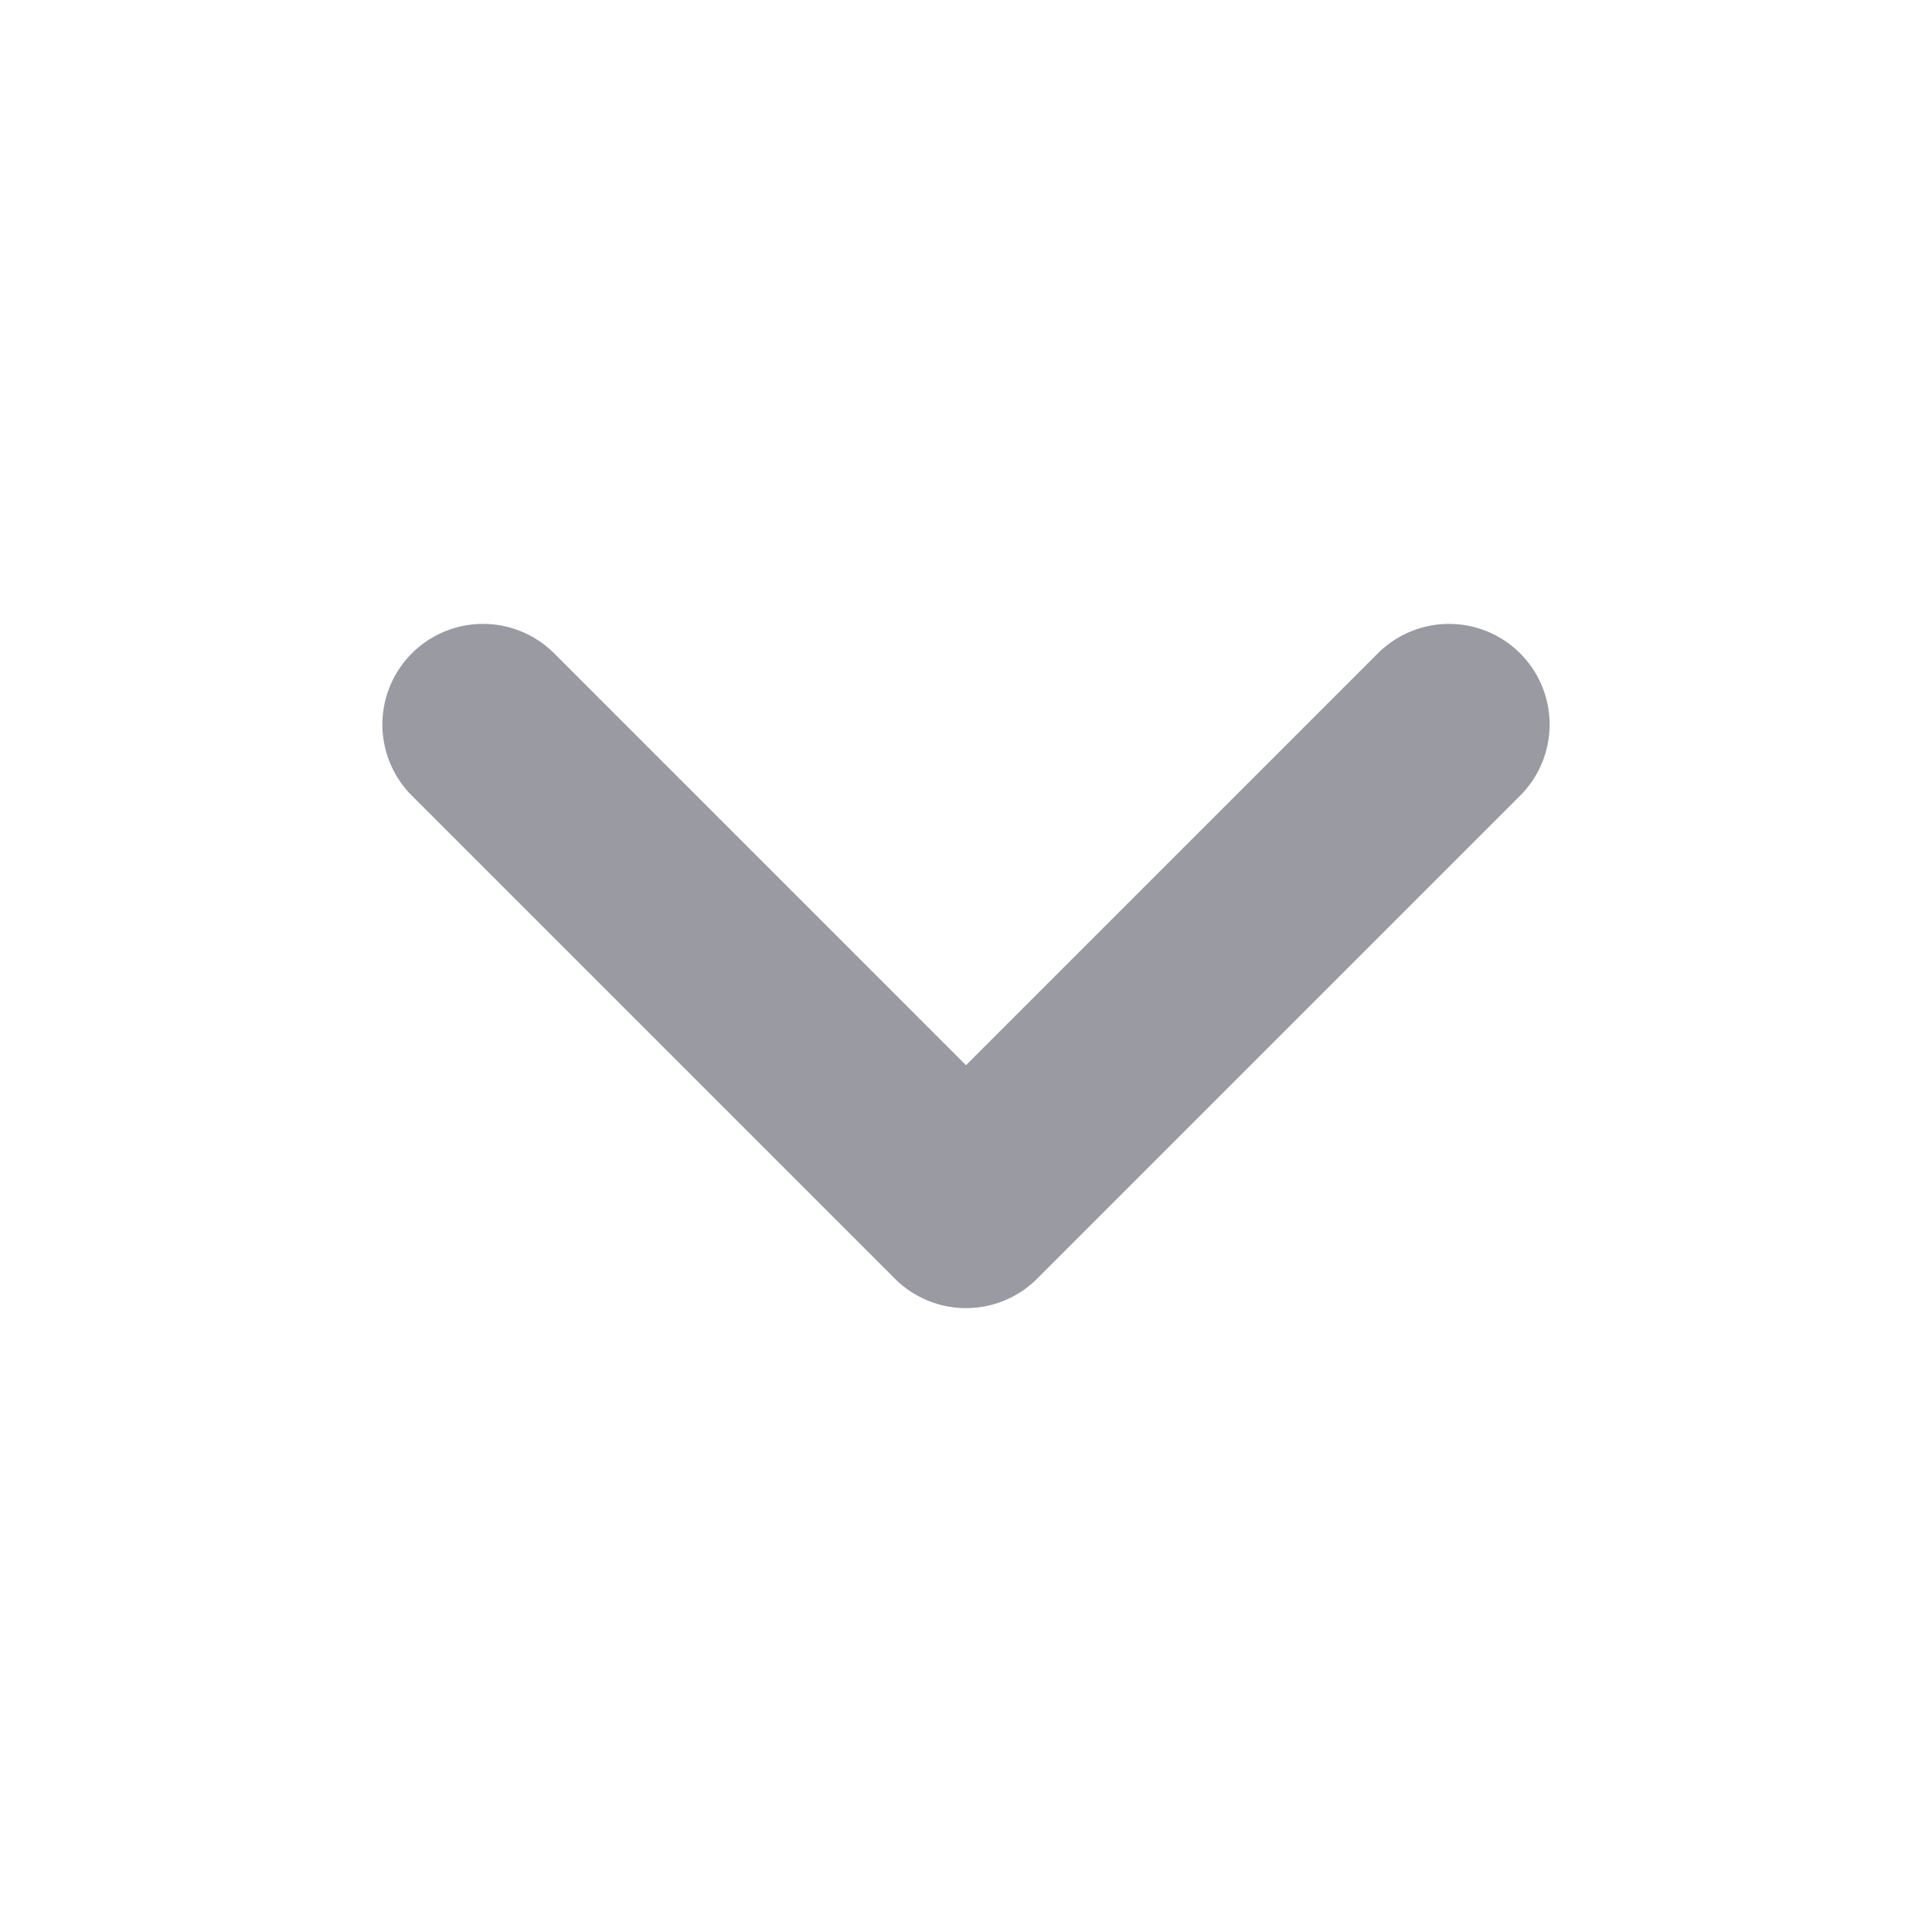
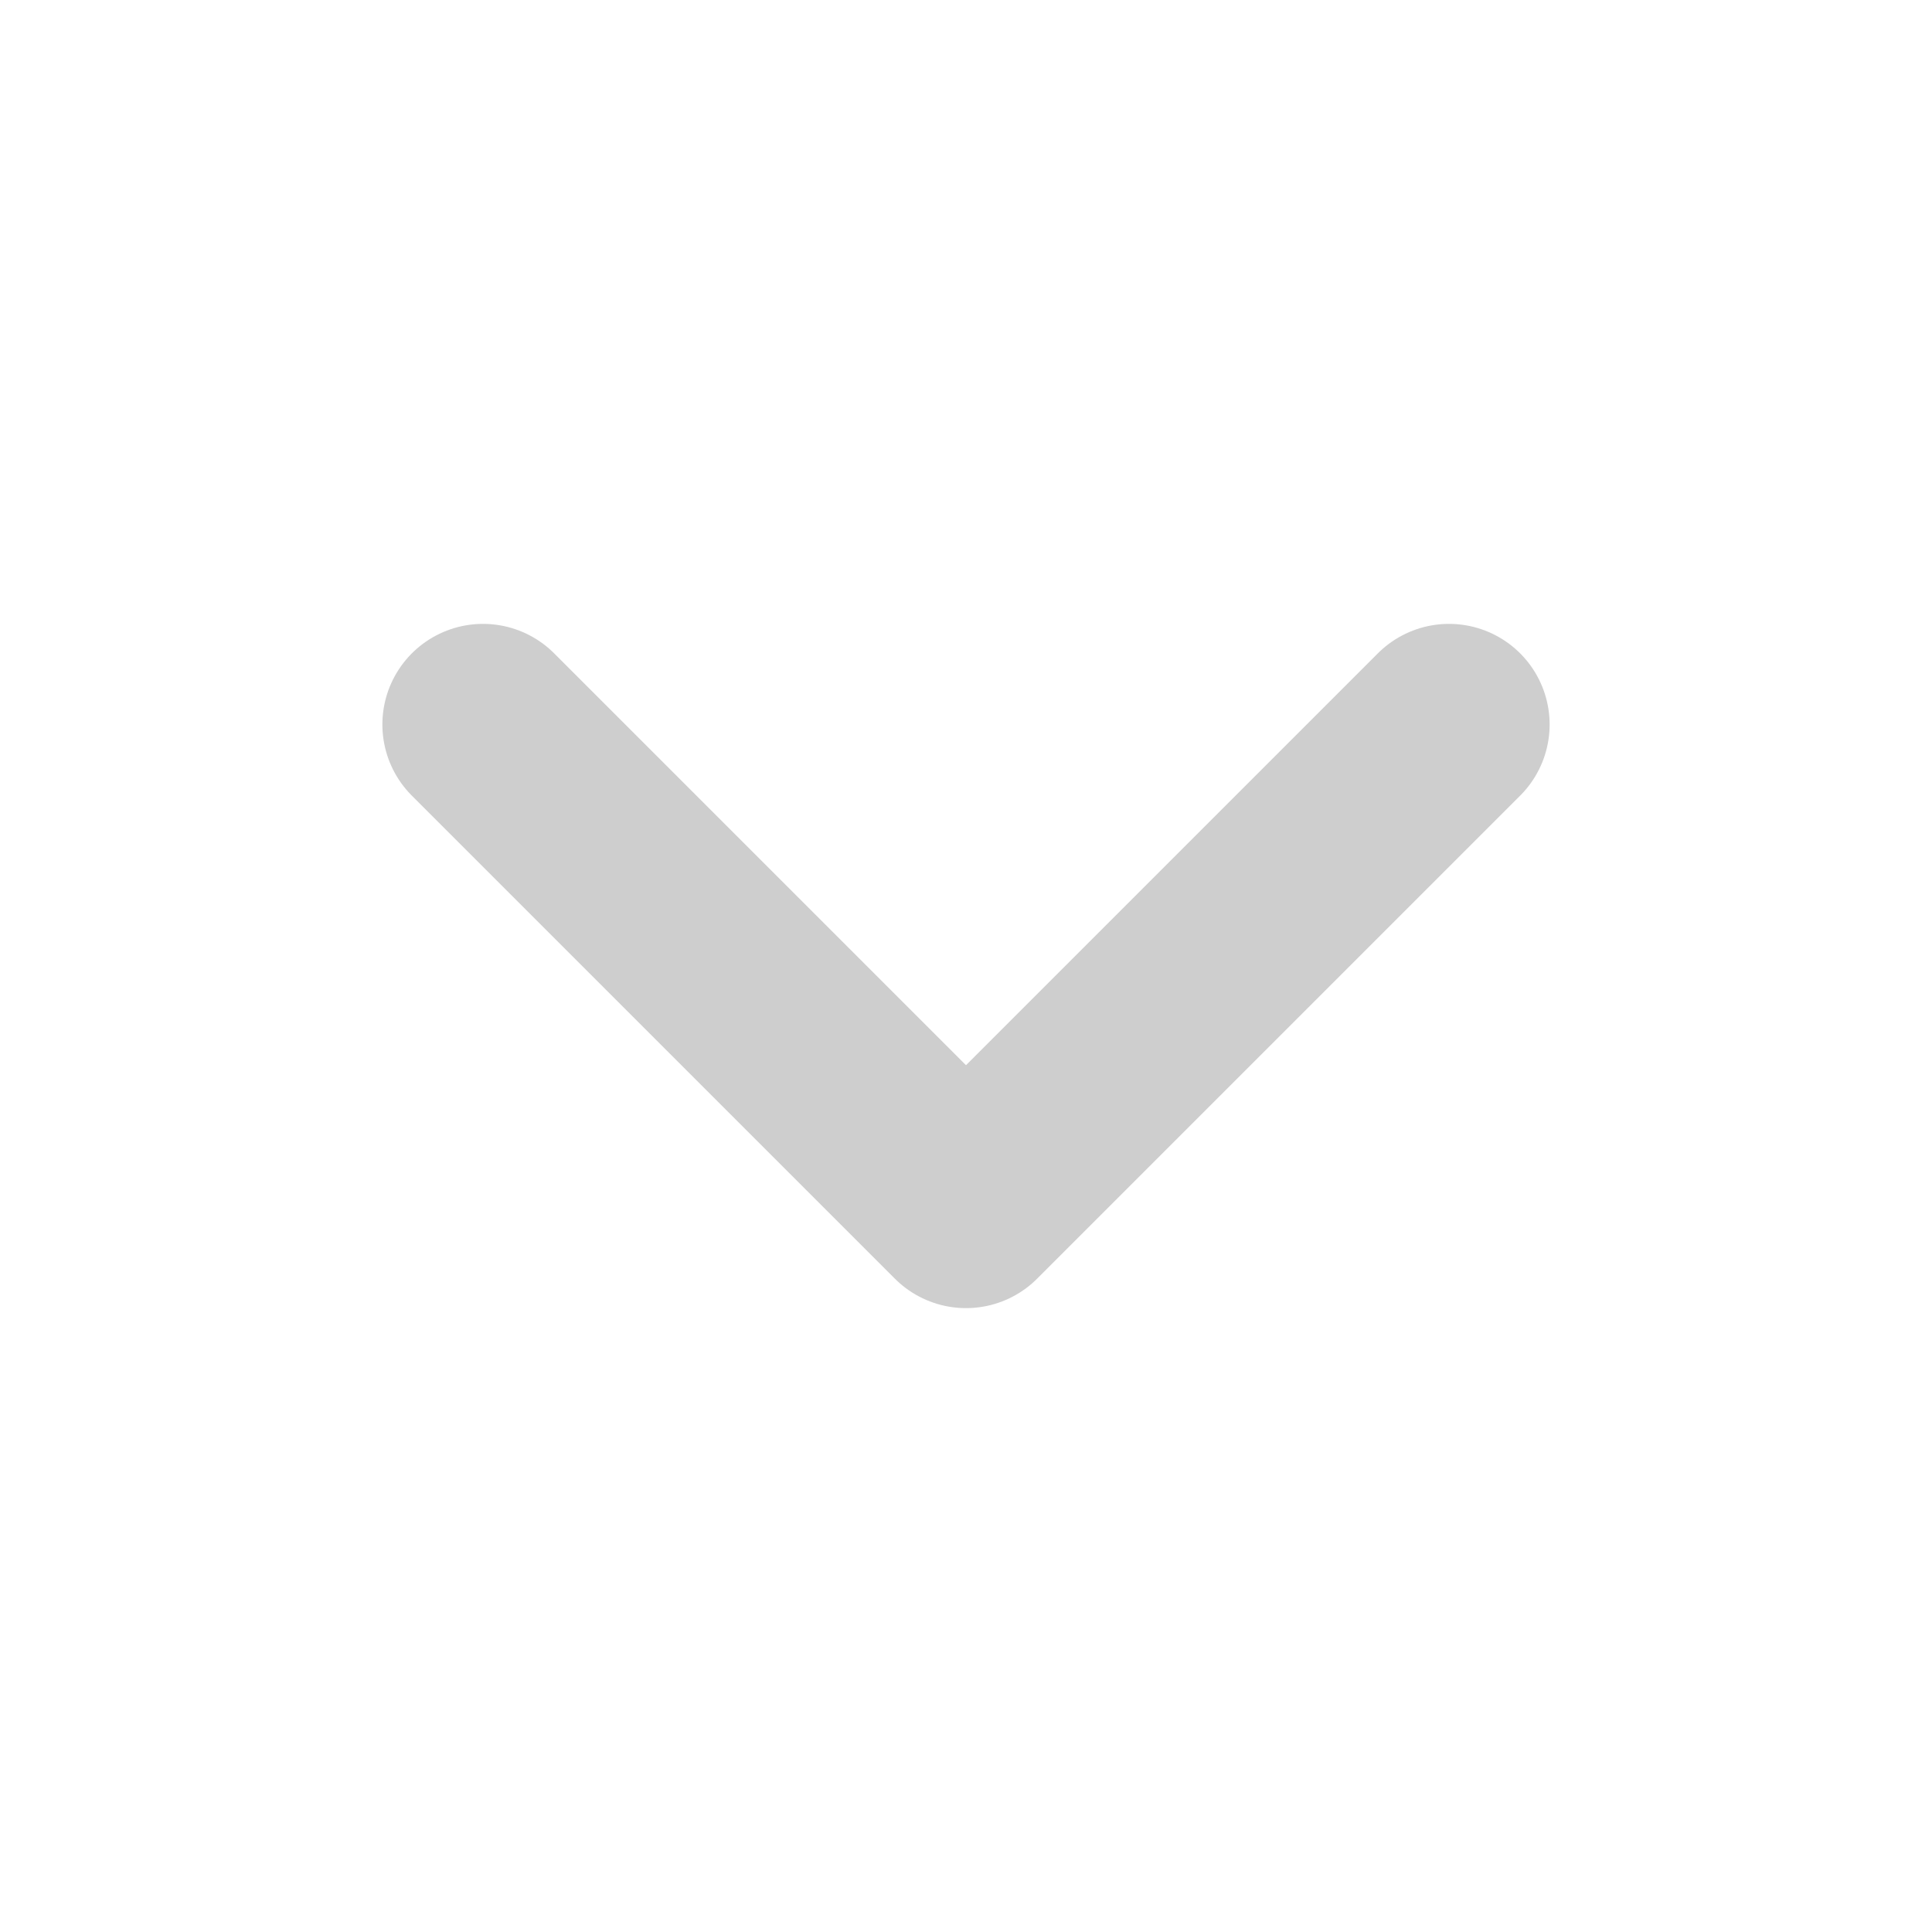
- <svg xmlns="http://www.w3.org/2000/svg" width="24" height="24" viewBox="0 0 24 24" fill="none" stroke="#9a9aa2" stroke-width="2.5" stroke-linecap="round" stroke-linejoin="round">
+ <svg xmlns="http://www.w3.org/2000/svg" width="24" height="24" viewBox="0 0 24 24" fill="none" stroke="#cecece" stroke-width="2.5" stroke-linecap="round" stroke-linejoin="round">
  <path d="M6 9l6 6 6-6" />
</svg>
